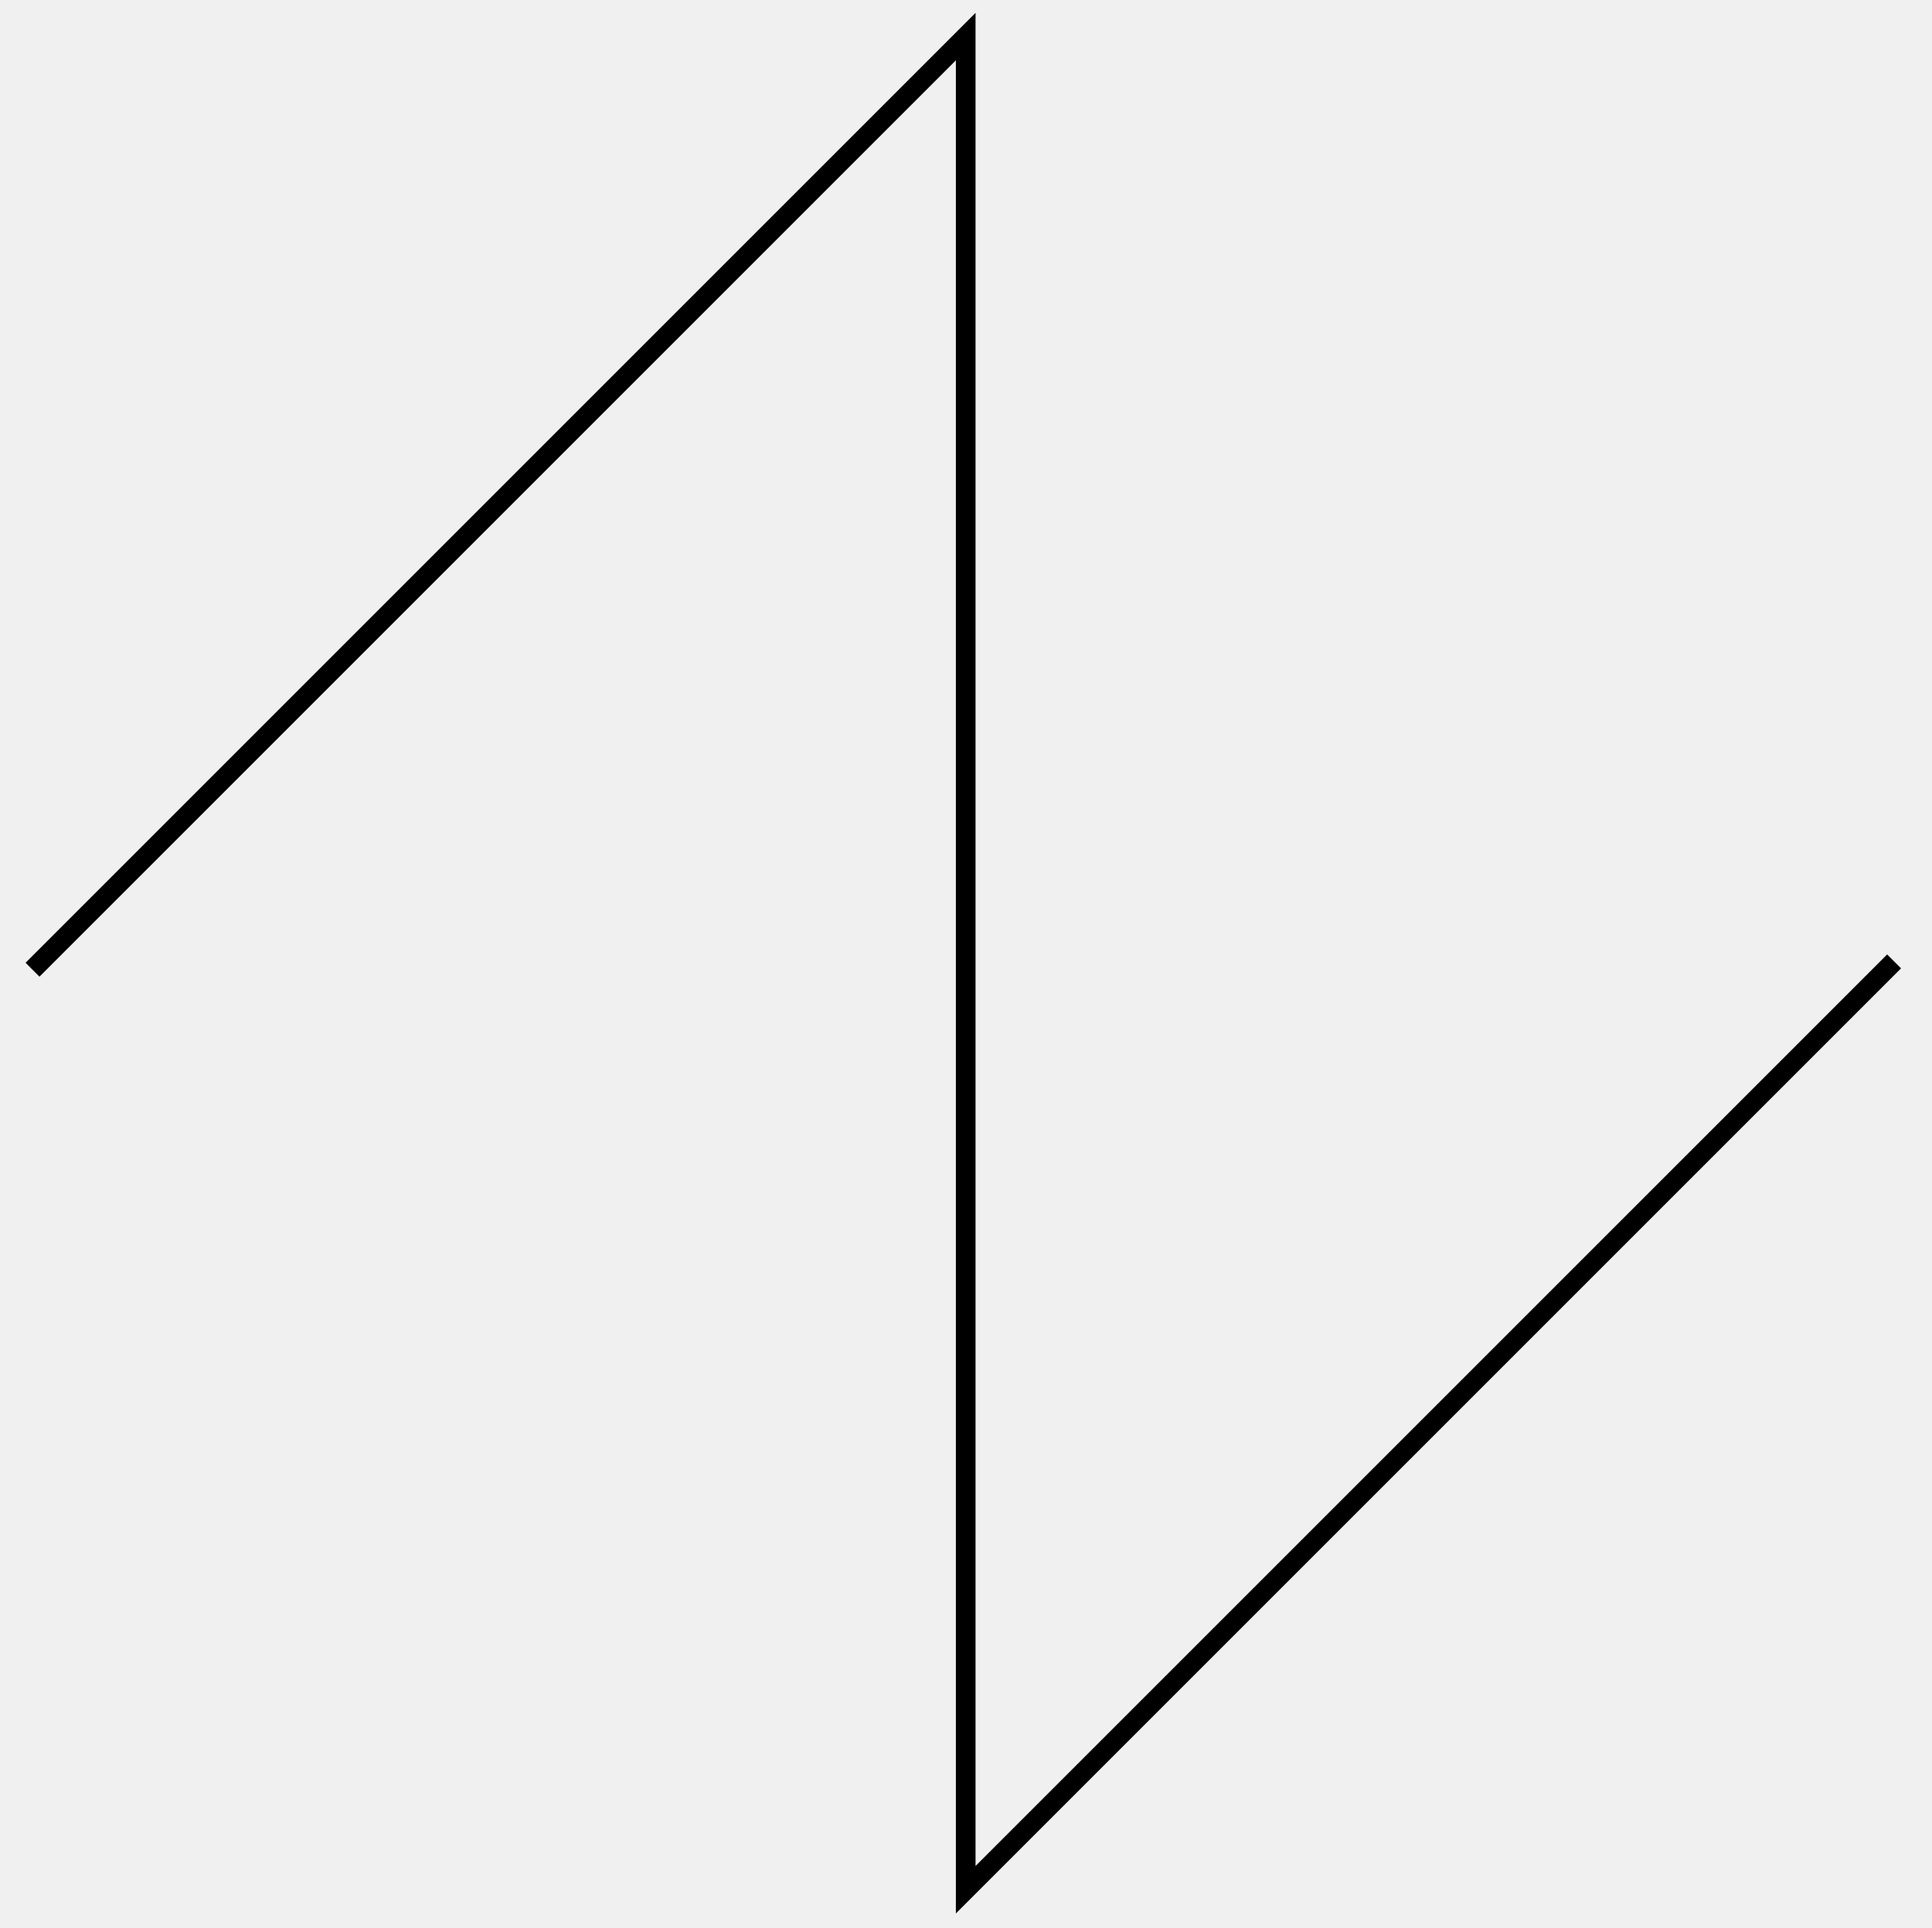
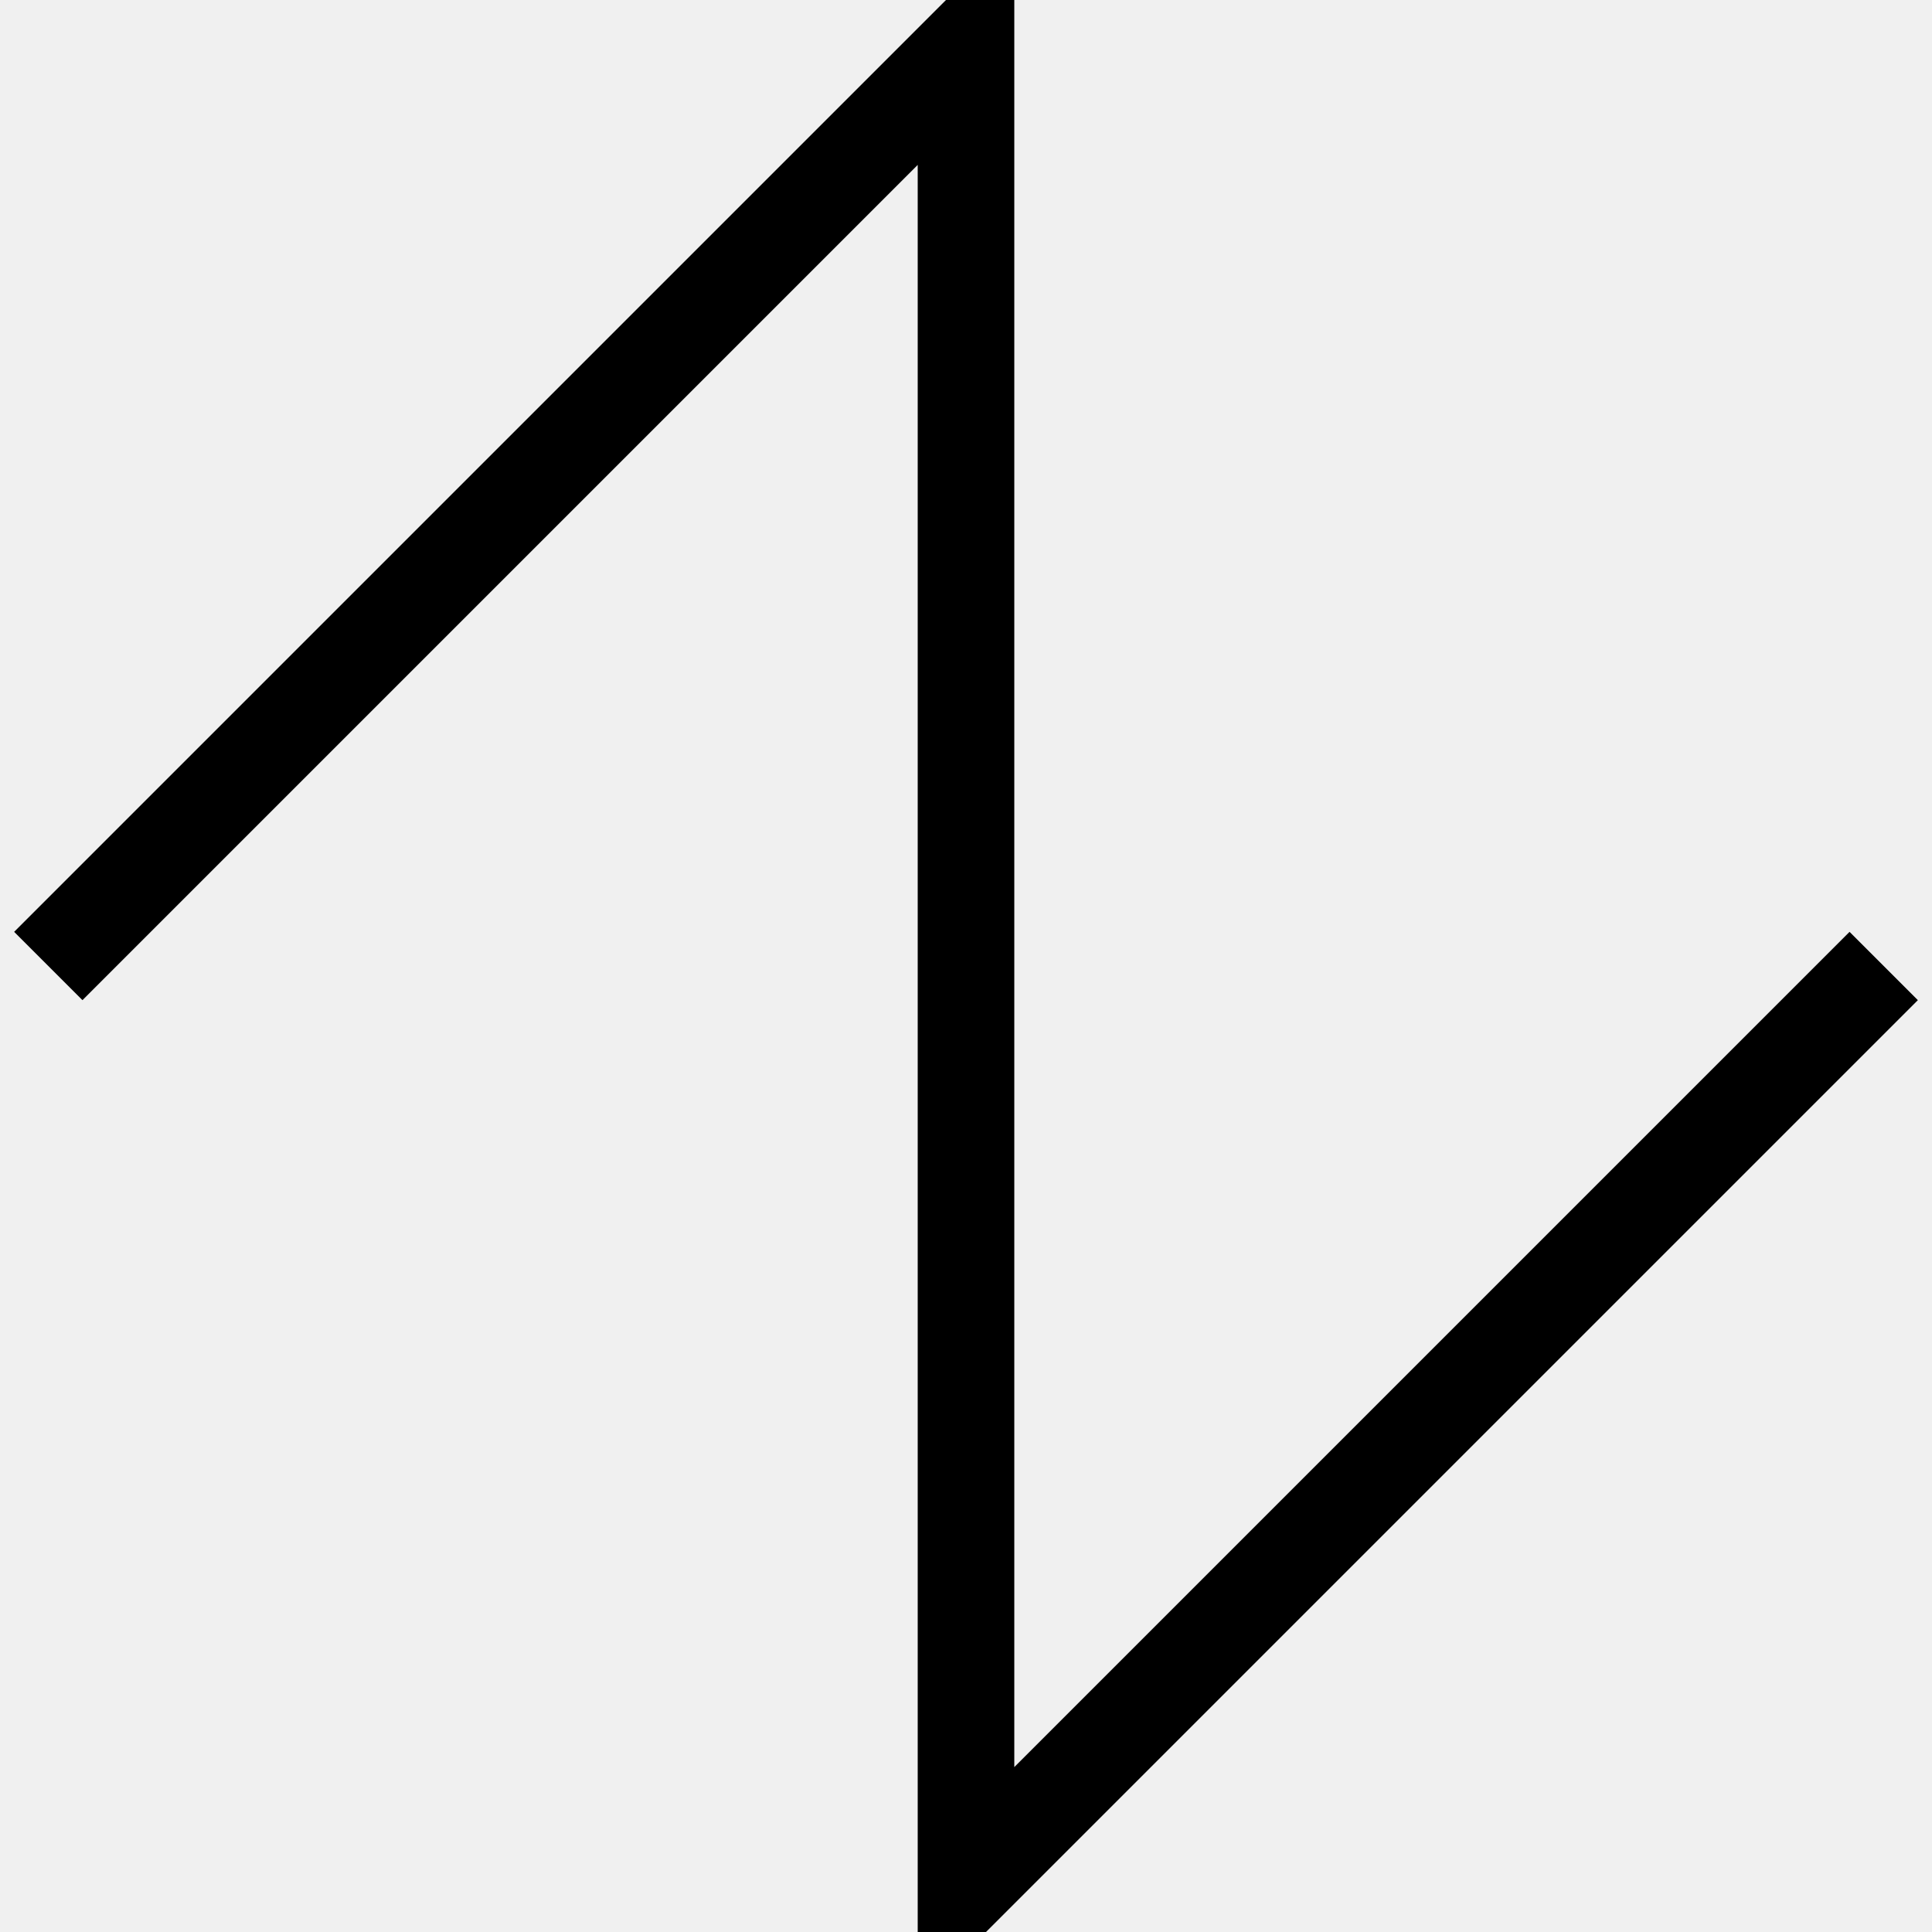
- <svg xmlns="http://www.w3.org/2000/svg" id="master-artboard" viewBox="0 0 982.107 980" version="1.1" x="0px" y="0px" style="enable-background:new 0 0 336 235.2;" width="982.107px" height="980px">
-   <rect id="ee-background" x="0" y="0" width="982.107" height="980" style="fill: white; fill-opacity: 0; pointer-events: none;" />
-   <g transform="matrix(1, 0, 0, 1, 0.00008272405, 0)">
-     <path d="M 16.53 492.985 C 16.53 492.985 490.904 18.61 490.904 18.61 L 490.904 960.678 L 962.835 488.747" style="fill: rgb(0, 0, 0); fill-opacity: 0; stroke: rgb(0, 0, 0); stroke-opacity: 1; stroke-width: 10; paint-order: stroke;" />
-   </g>
+ <svg xmlns="http://www.w3.org/2000/svg" id="master-artboard" viewBox="0 0 400 400" version="1.1" x="0px" y="0px" width="400px" height="400px">
+   <path d="M 10 200 L 200 10 V 390 L 390 200" style="fill: rgb(0, 0, 0); fill-opacity: 0; stroke: rgb(0, 0, 0); stroke-opacity: 1; stroke-width: 20; paint-order: stroke;" />
</svg>
